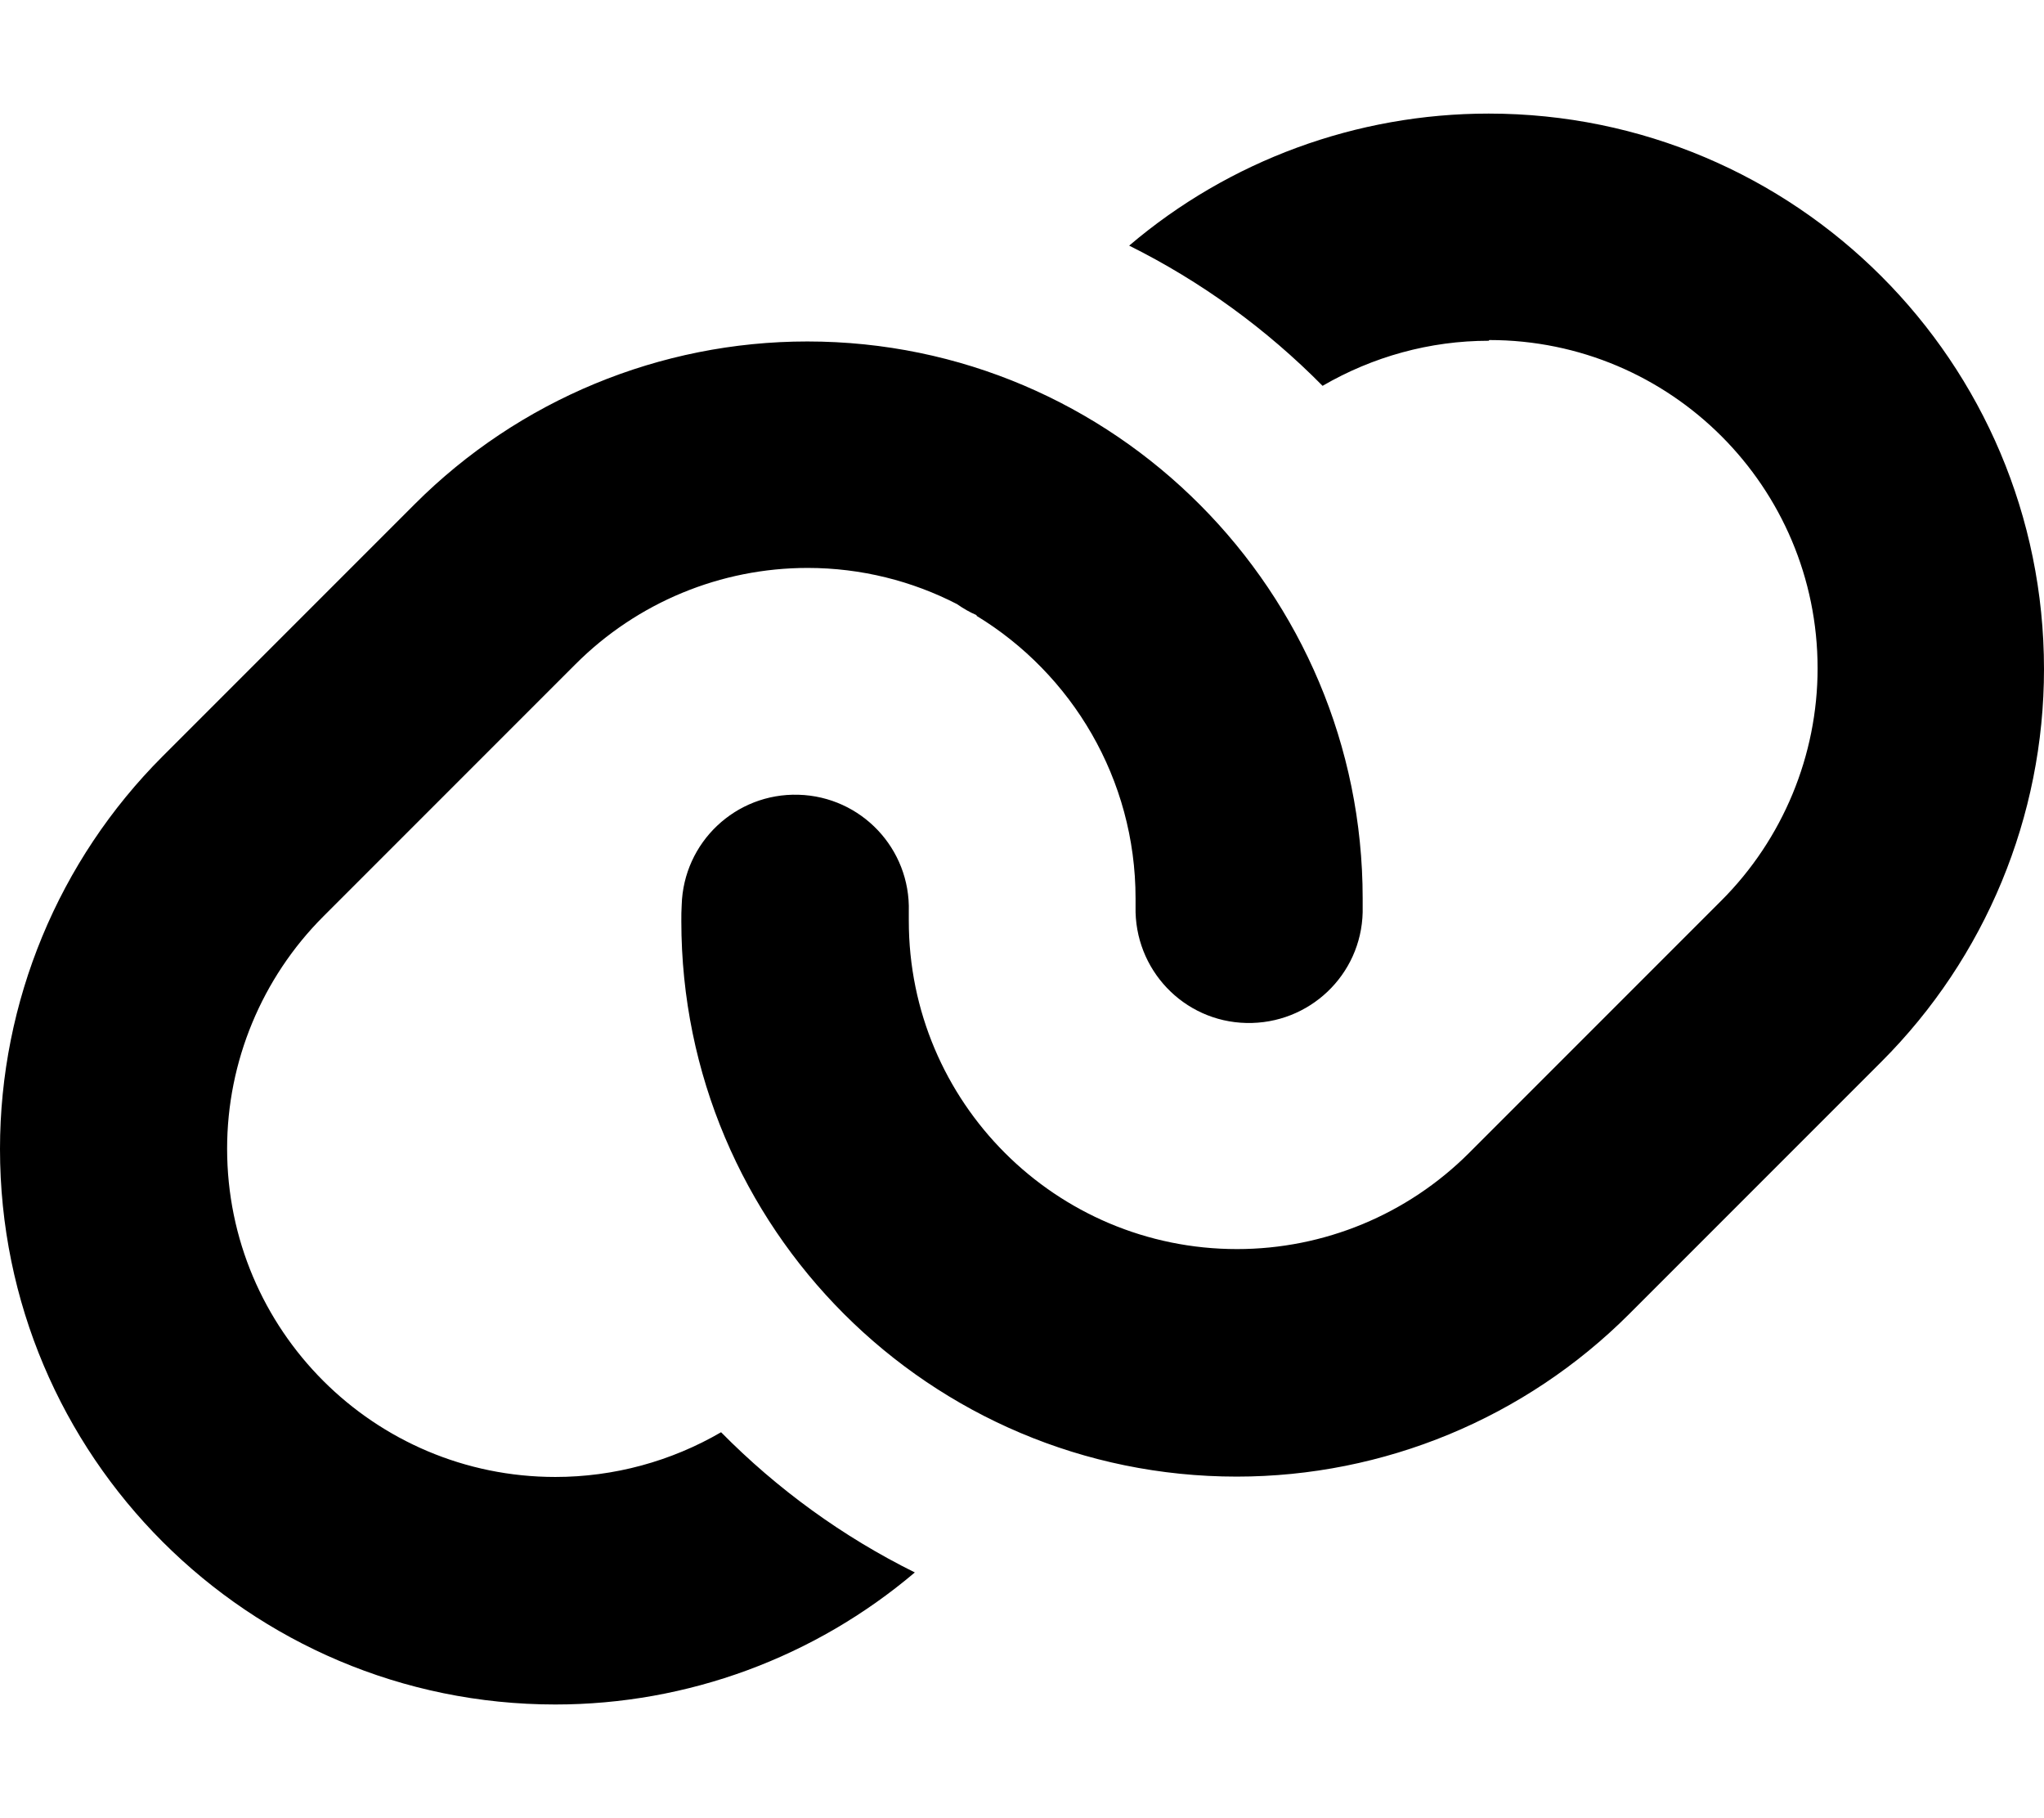
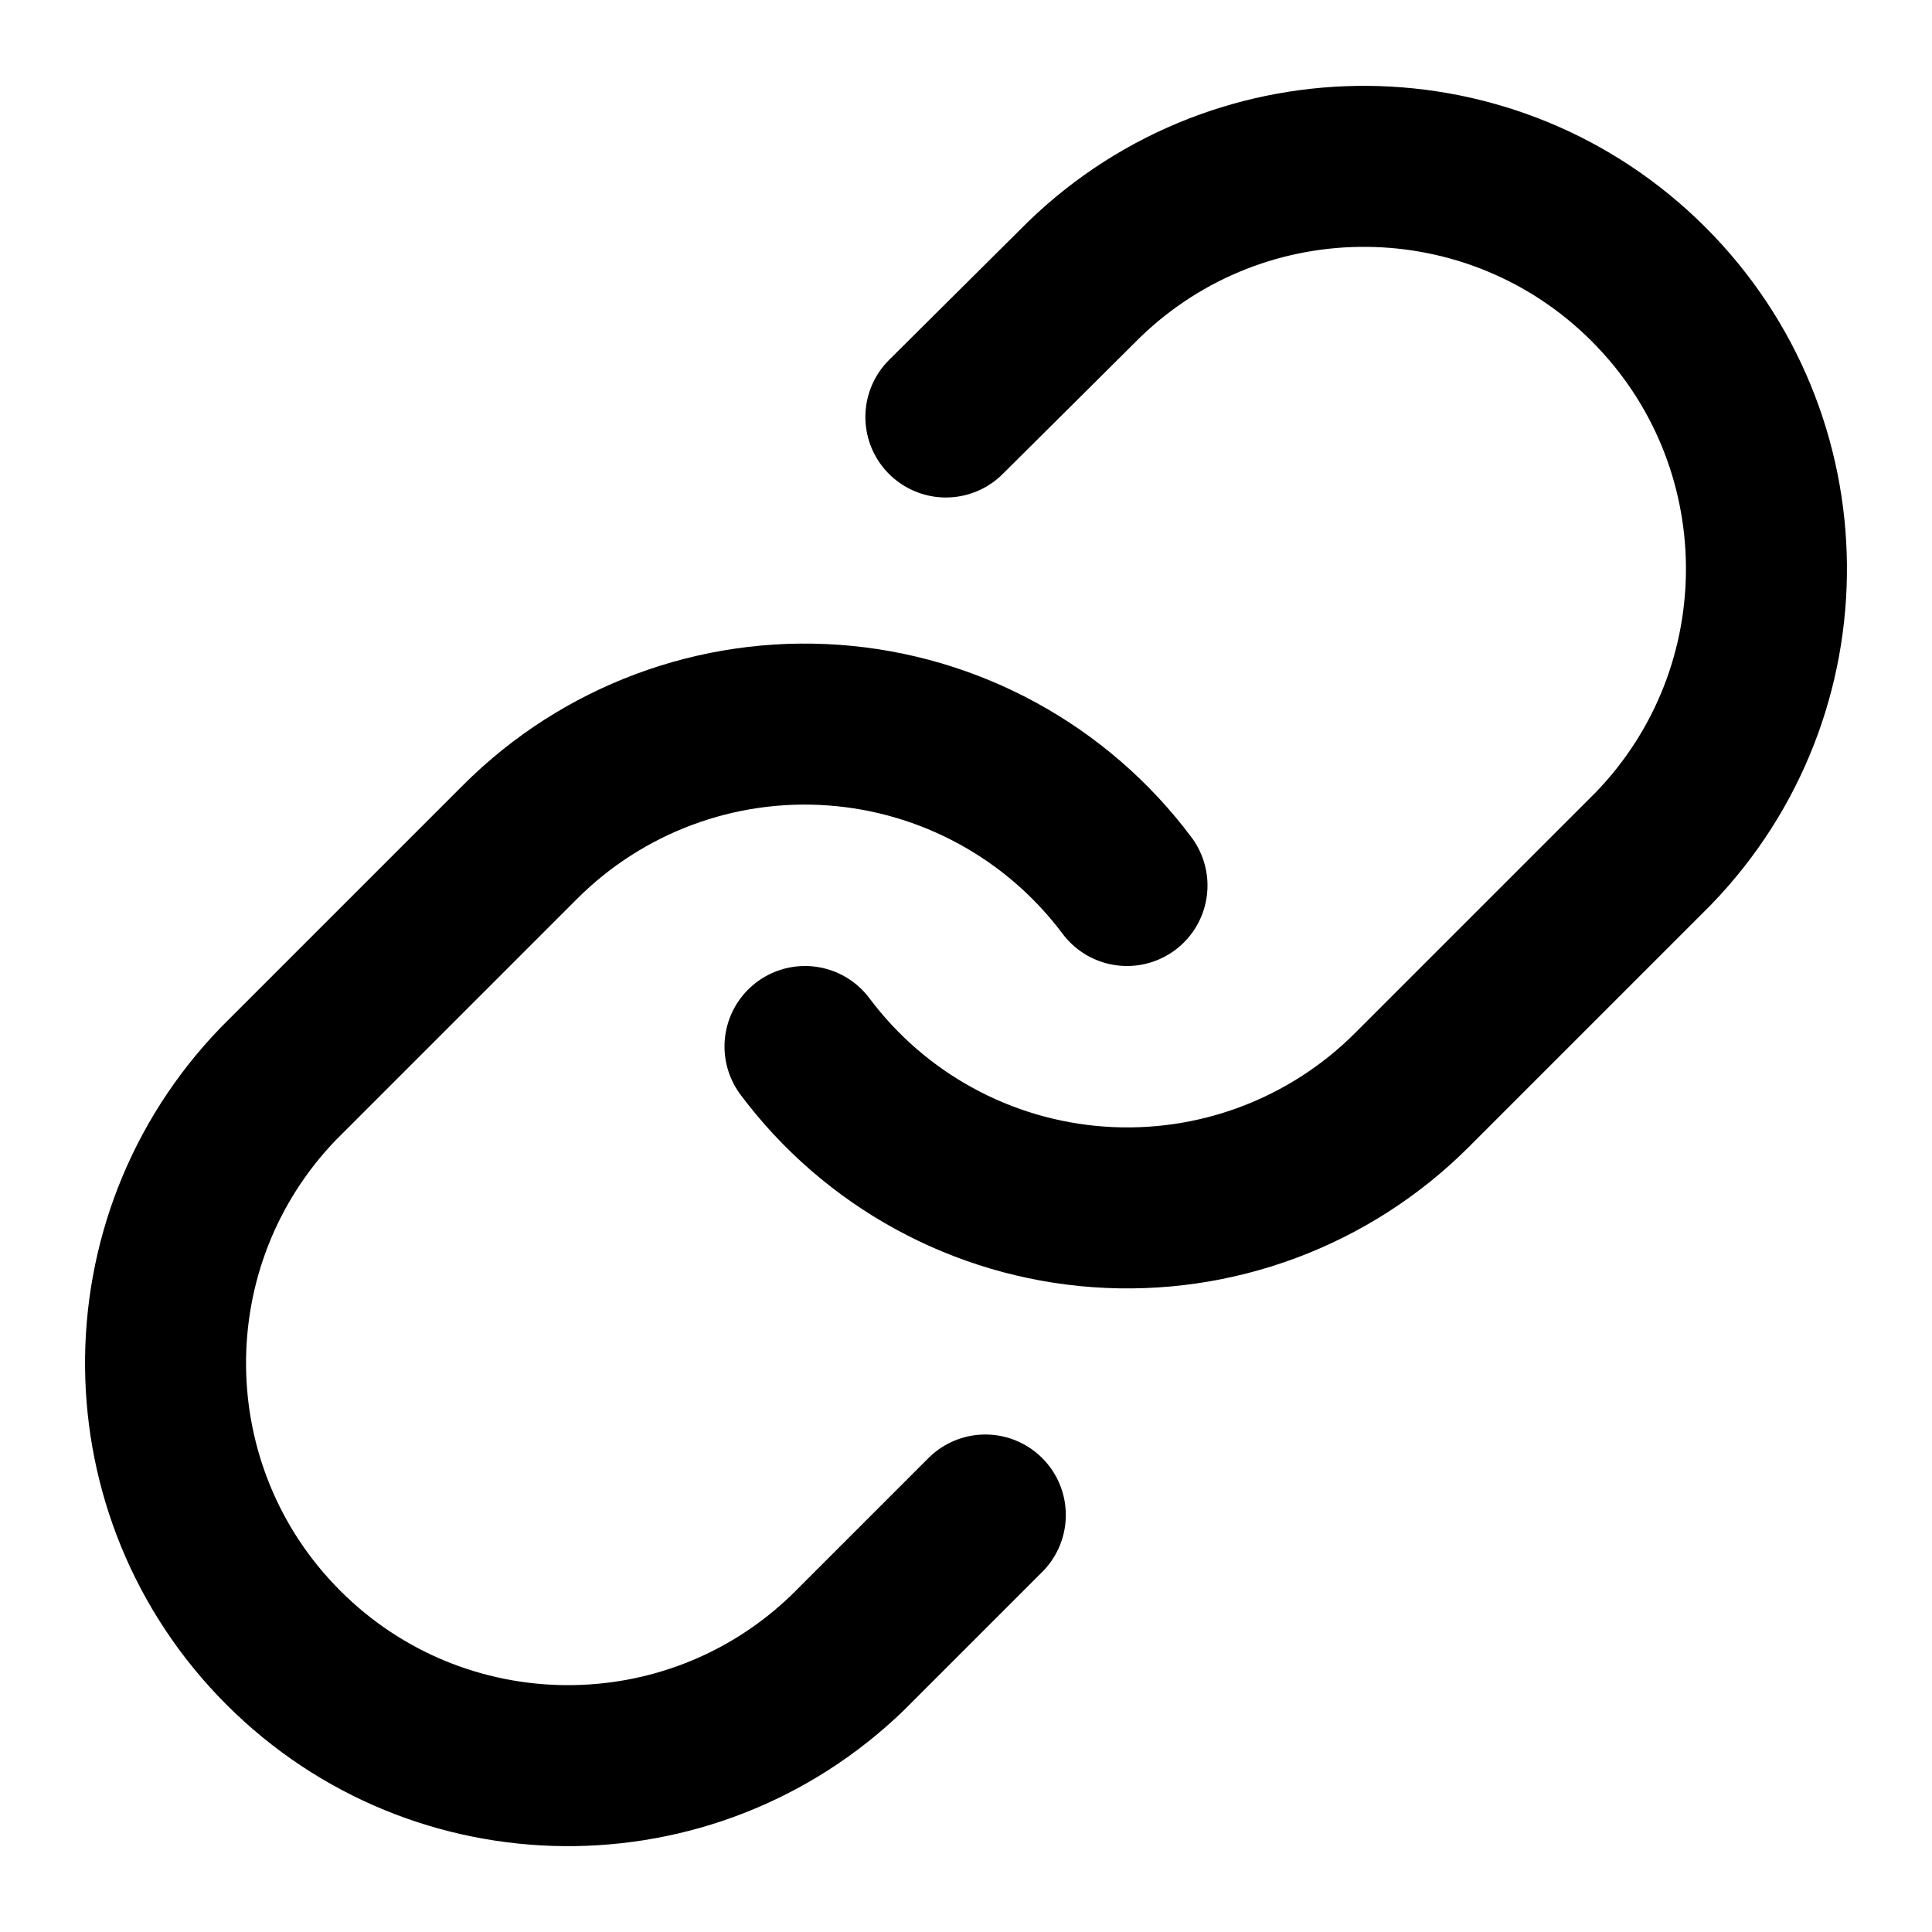
- <svg xmlns="http://www.w3.org/2000/svg" viewBox="0 0 576 512">
-   <path fill="currentColor" d="M419.5 96c-16.6 0-32.7 4.5-46.8 12.7-15.8-16-34.2-29.4-54.5-39.5 28.2-24 64.1-37.2 101.3-37.2 86.4 0 156.5 70 156.5 156.5 0 41.5-16.5 81.3-45.8 110.6l-71.1 71.1c-29.3 29.3-69.1 45.8-110.6 45.8-86.4 0-156.5-70-156.5-156.5 0-1.5 0-3 .1-4.5 .5-17.7 15.2-31.6 32.9-31.1s31.6 15.2 31.1 32.9c0 .9 0 1.8 0 2.6 0 51.1 41.4 92.5 92.5 92.5 24.5 0 48-9.7 65.4-27.1l71.1-71.1c17.3-17.3 27.1-40.9 27.1-65.4 0-51.1-41.4-92.5-92.5-92.5zM275.2 173.3c-1.9-.8-3.8-1.9-5.5-3.1-12.6-6.5-27-10.2-42.1-10.2-24.5 0-48 9.7-65.4 27.1L91.1 258.2c-17.3 17.3-27.1 40.9-27.1 65.4 0 51.1 41.4 92.5 92.5 92.5 16.5 0 32.6-4.4 46.7-12.6 15.8 16 34.2 29.4 54.6 39.5-28.2 23.9-64 37.2-101.3 37.2-86.4 0-156.5-70-156.5-156.5 0-41.5 16.5-81.3 45.8-110.6l71.1-71.1c29.3-29.3 69.1-45.8 110.6-45.8 86.6 0 156.5 70.6 156.5 156.9 0 1.3 0 2.6 0 3.9-.4 17.7-15.1 31.6-32.8 31.2s-31.6-15.1-31.2-32.8c0-.8 0-1.5 0-2.3 0-33.7-18-63.3-44.8-79.6z" />
+ <svg xmlns="http://www.w3.org/2000/svg" viewBox="0 0 24 24" width="1em" height="1em" fill="none" stroke="currentColor" stroke-width="2" stroke-linecap="round" stroke-linejoin="round">
+   <path d="M10 13a5 5 0 0 0 7.54.54l3-3a5 5 0 0 0-7.07-7.07l-1.72 1.71" />
+   <path d="M14 11a5 5 0 0 0-7.54-.54l-3 3a5 5 0 0 0 7.07 7.07l1.71-1.71" />
</svg>
